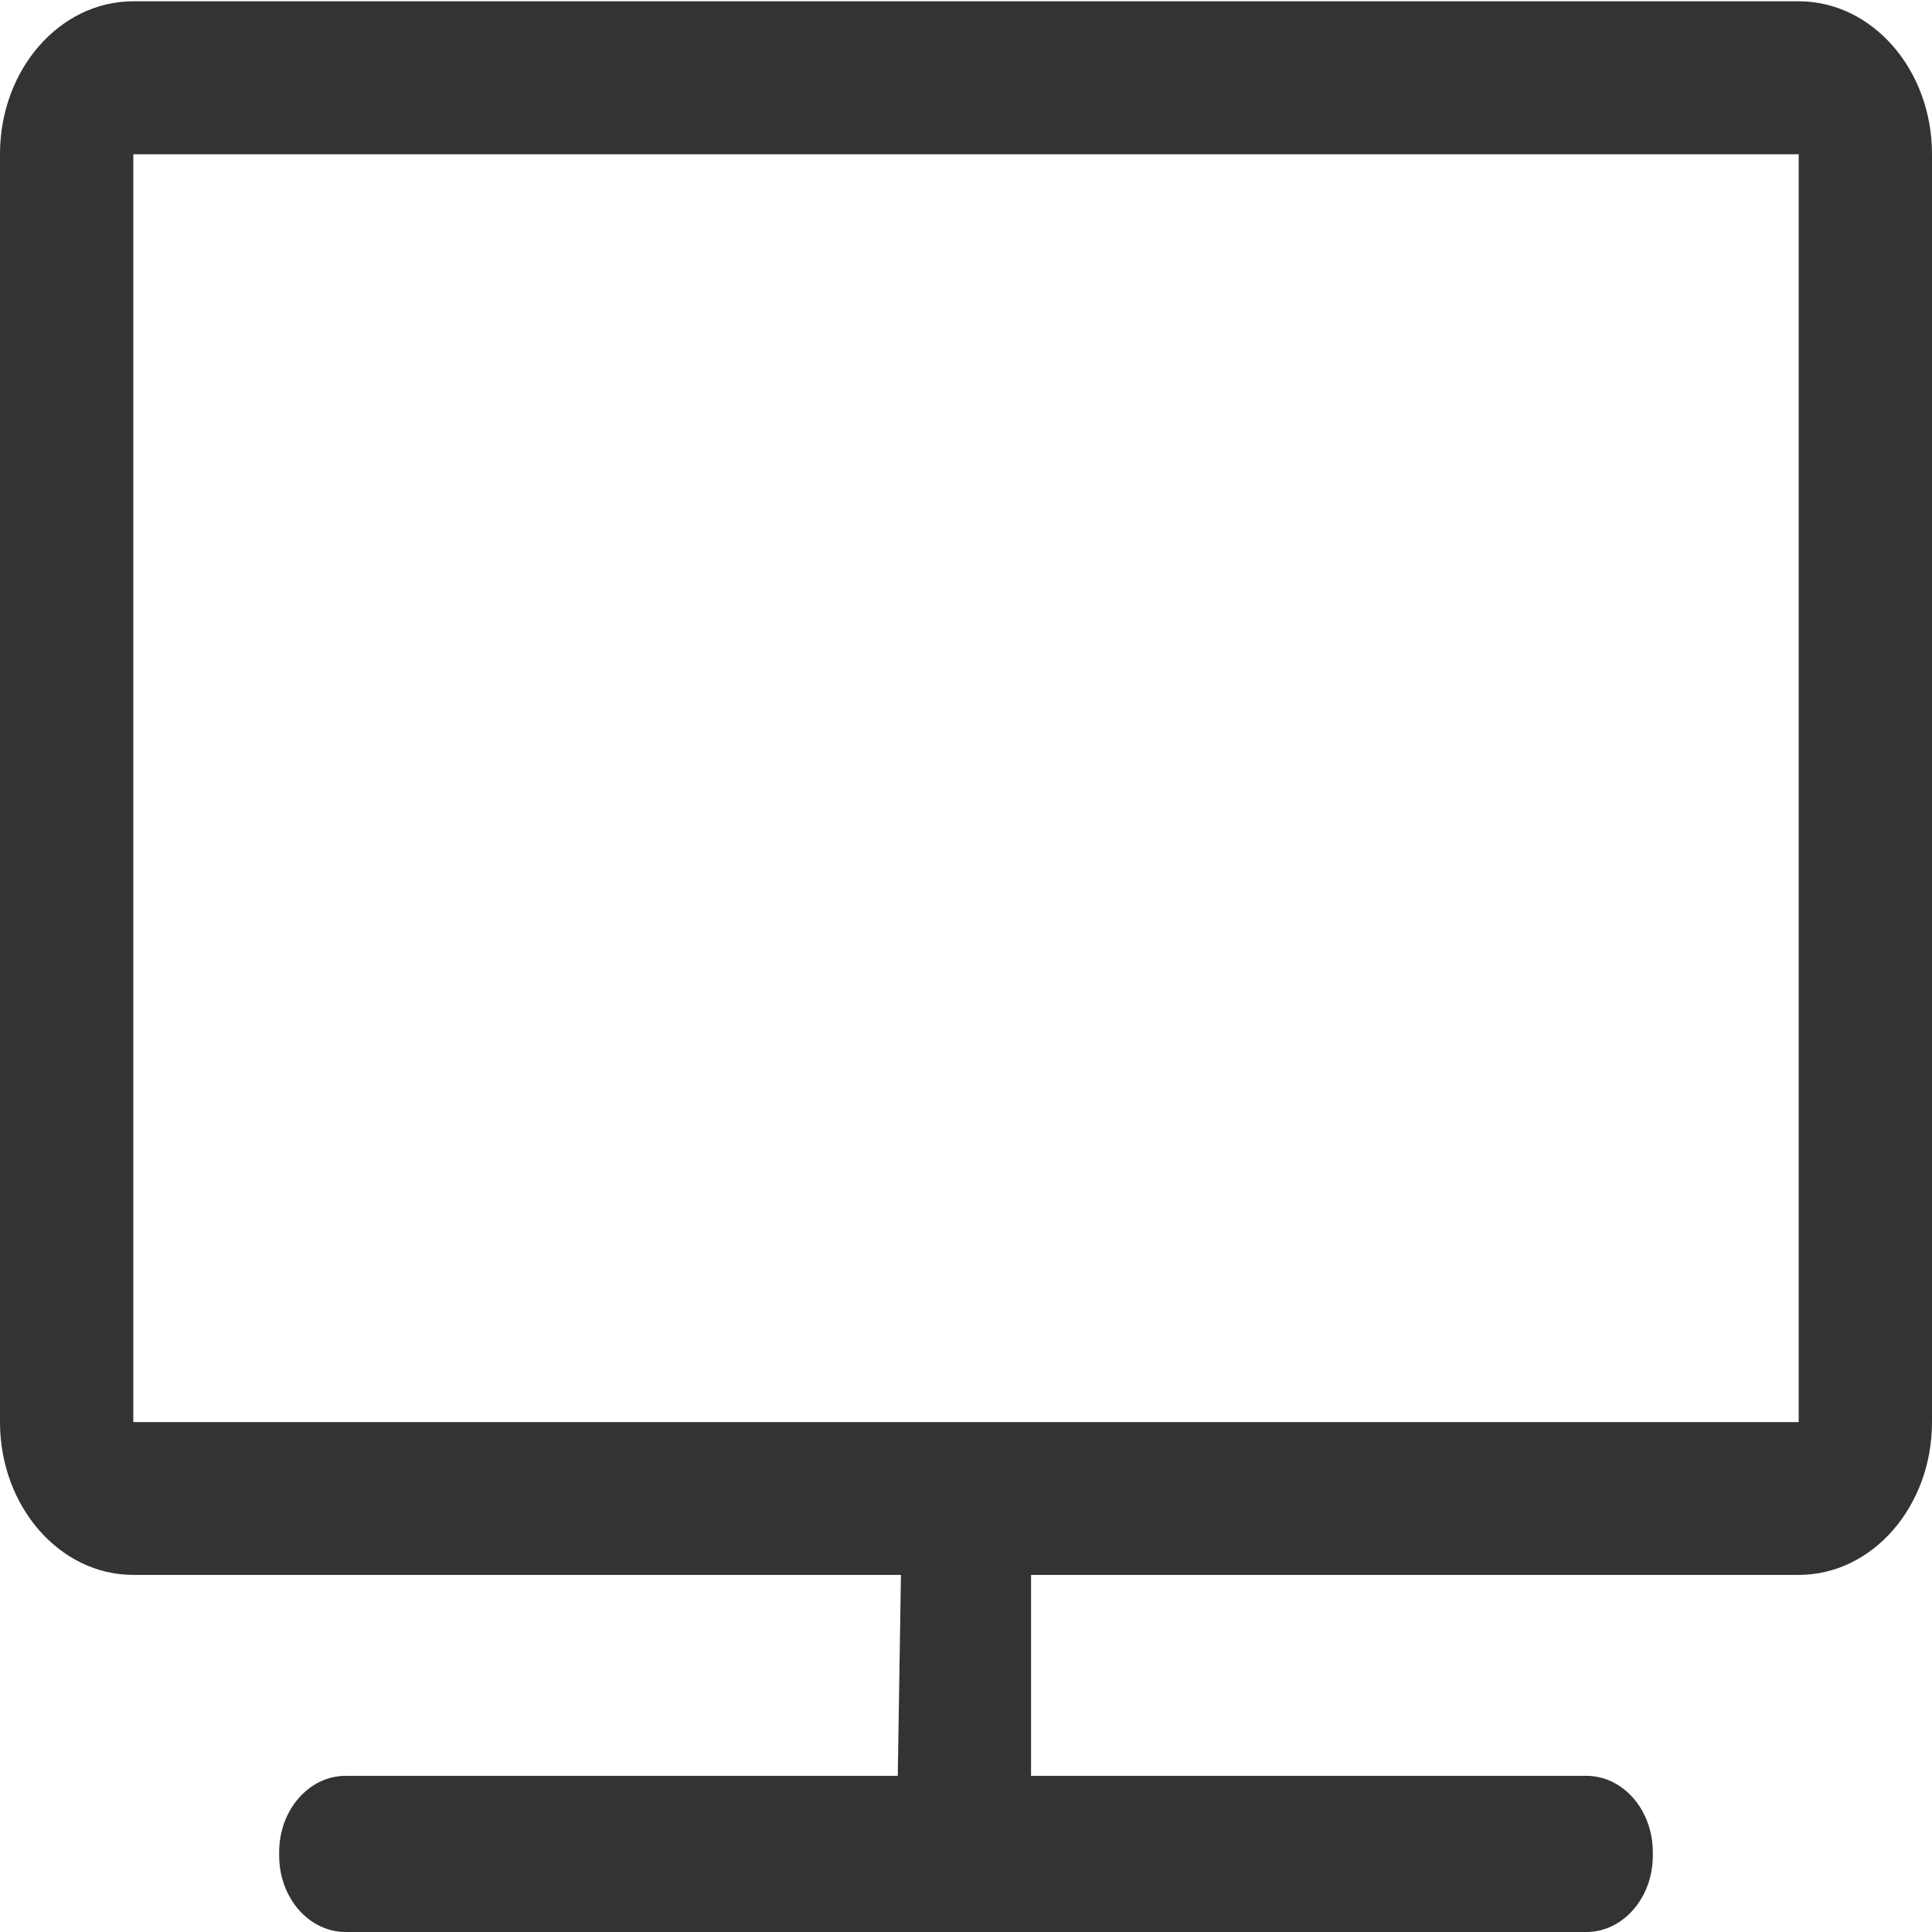
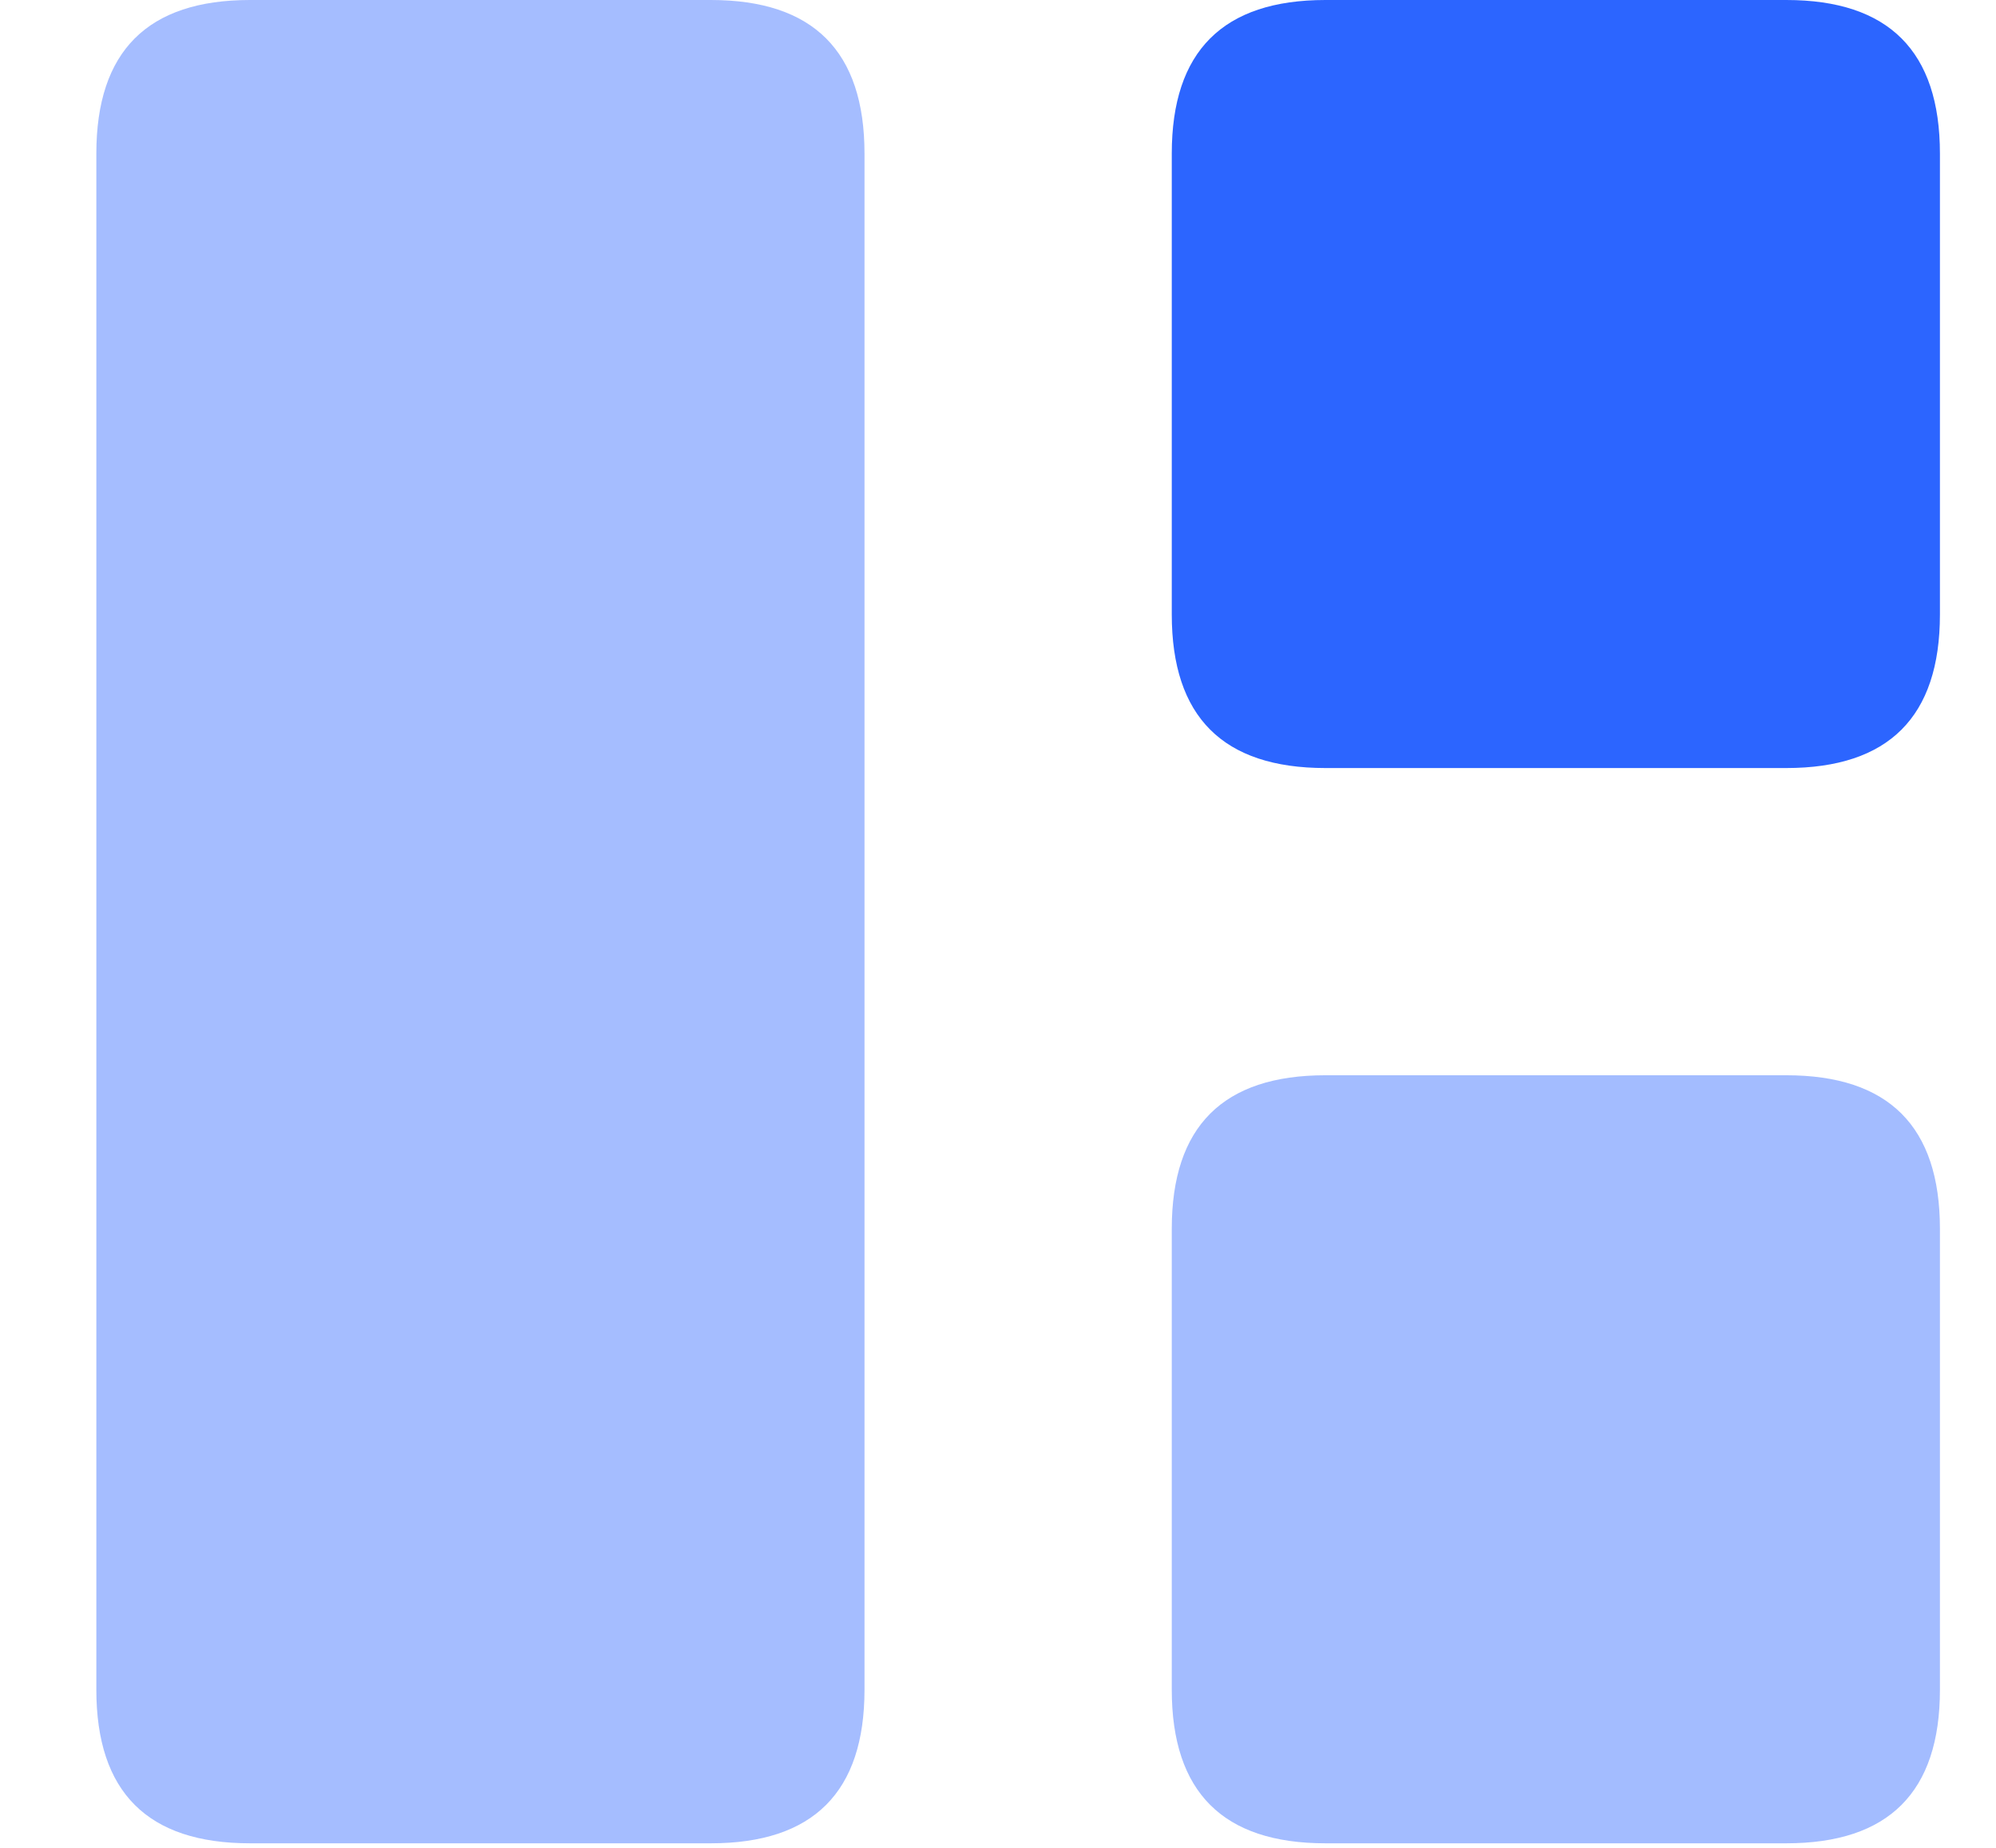
- <svg xmlns="http://www.w3.org/2000/svg" class="icon" width="200px" height="200.00px" viewBox="0 0 1024 1024" version="1.1">
-   <path fill="#333333" d="M953.344 81.579v672.171H70.656V81.749h882.688zM0 753.749c0 44.629 31.573 80.981 70.656 80.981h882.688c39.083 0 70.656-36.267 70.656-80.981V81.664c0-44.629-31.573-80.981-70.656-80.981H70.656C31.573 0.683 0 36.949 0 81.664v672.085zM840.789 1024c19.456 0 35.243-18.091 35.243-40.448v-1.877c0-22.357-15.787-40.448-35.243-40.448H183.211c-19.456 0-35.243 18.091-35.243 40.448v1.877c0 22.357 15.787 40.448 35.243 40.448h657.579z m-364.885-81.835h70.571V834.731h-68.949l-1.707 107.349z" />
+ <svg xmlns="http://www.w3.org/2000/svg" class="icon" width="200px" height="185.17px" viewBox="0 0 1106 1024" version="1.1">
+   <path d="M53.377 0m85.13 0l255.391 0q85.13 0 85.13 85.13l0 851.302q0 85.13-85.13 85.13l-255.391 0q-85.13 0-85.13-85.13l0-851.302q0-85.13 85.13-85.13Z" fill="#2C65FF" fill-opacity=".423" />
+   <path d="M649.288 0m85.13 0l255.391 0q85.13 0 85.13 85.13l0 255.391q0 85.13-85.13 85.13l-255.391 0q-85.13 0-85.13-85.13l0-255.391q0-85.13 85.13-85.13Z" fill="#2C65FF" />
+   <path d="M649.288 595.912m85.13 0l255.391 0q85.13 0 85.13 85.13l0 255.391q0 85.13-85.13 85.13l-255.391 0q-85.13 0-85.13-85.13l0-255.391q0-85.13 85.13-85.13Z" fill="#2C65FF" fill-opacity=".43" />
</svg>
